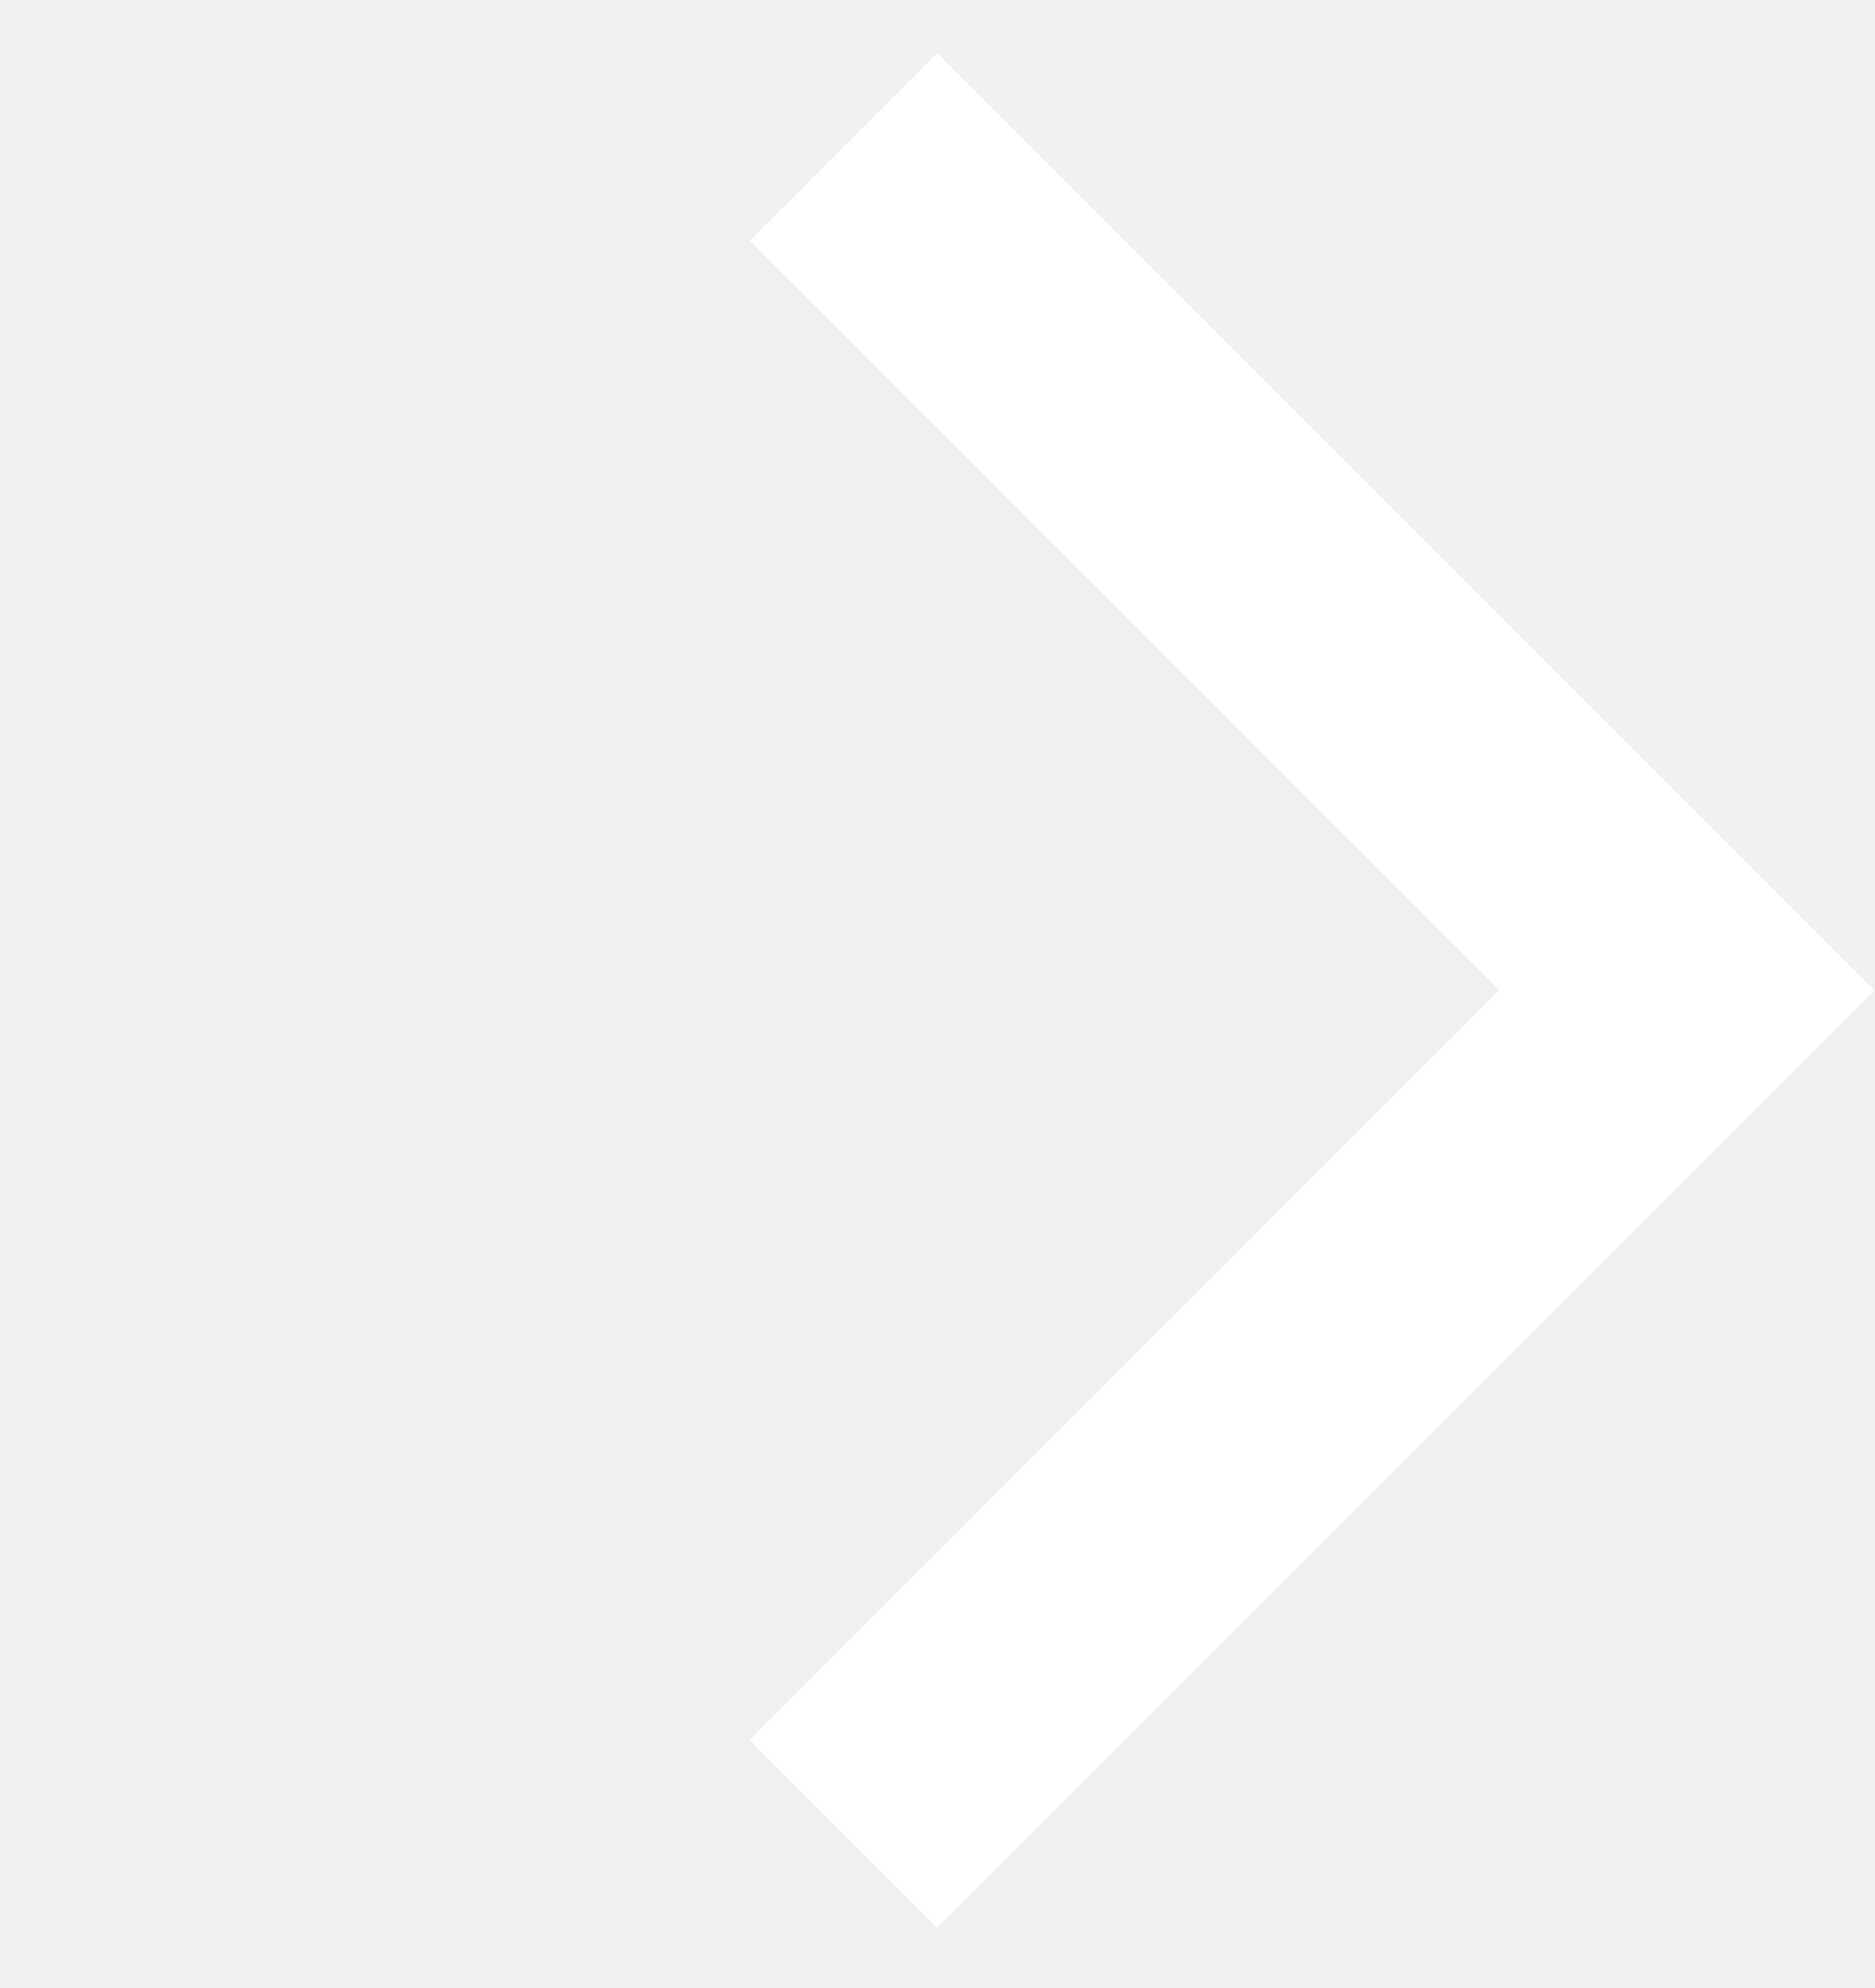
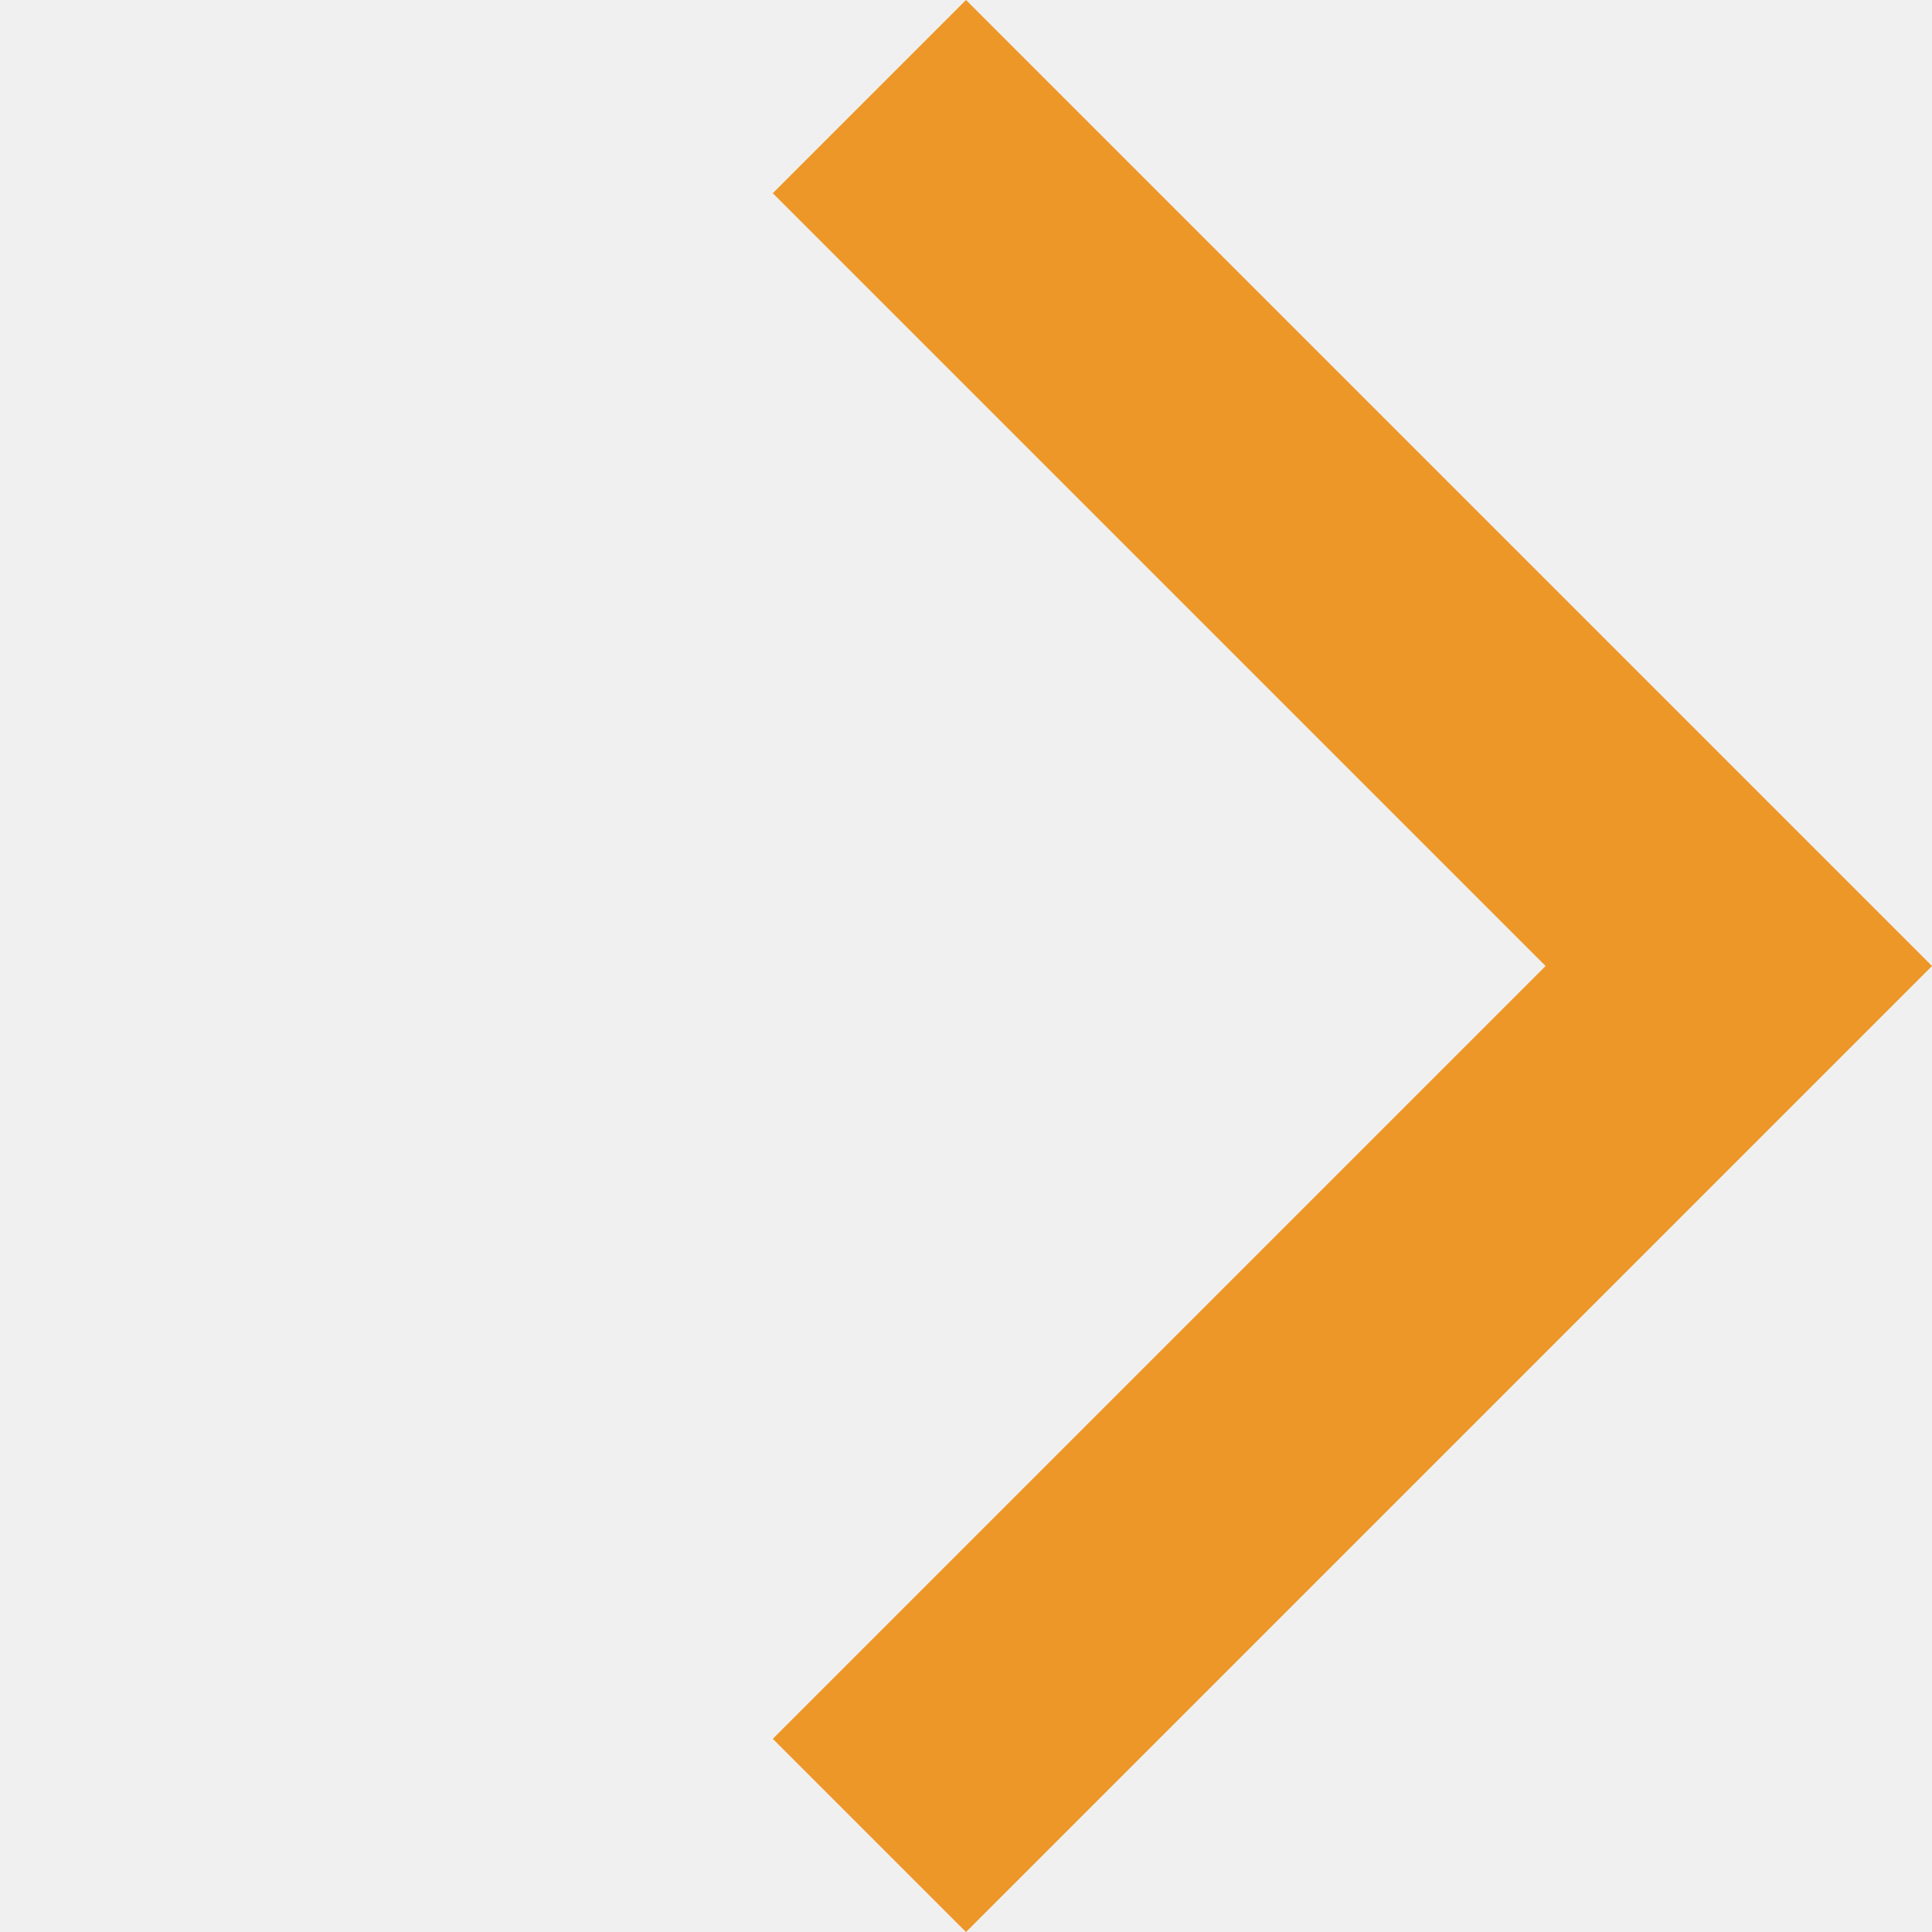
- <svg xmlns="http://www.w3.org/2000/svg" width="14.142" height="15" viewBox="0 0 14.142 15">
-   <g id="Group_2844" data-name="Group 2844" transform="translate(-323.681 -622.853)">
-     <path id="chevron" d="M8,10V2H0V0H10V10Z" transform="translate(330.752 623.254) rotate(45)" fill="#fff" />
-     <rect id="Rectangle_1847" data-name="Rectangle 1847" width="11" height="15" transform="translate(325.252 622.853)" fill="none" />
+ <svg xmlns="http://www.w3.org/2000/svg" width="14.142" height="14.142" viewBox="0 0 14.142 14.142">
+   <g id="Right_Detail" data-name="Right Detail" transform="translate(-160 -15)">
+     <path id="chevron" d="M8,10V2H0V0H10V10Z" transform="translate(167.071 15) rotate(45)" fill="#ed9728" />
  </g>
</svg>
